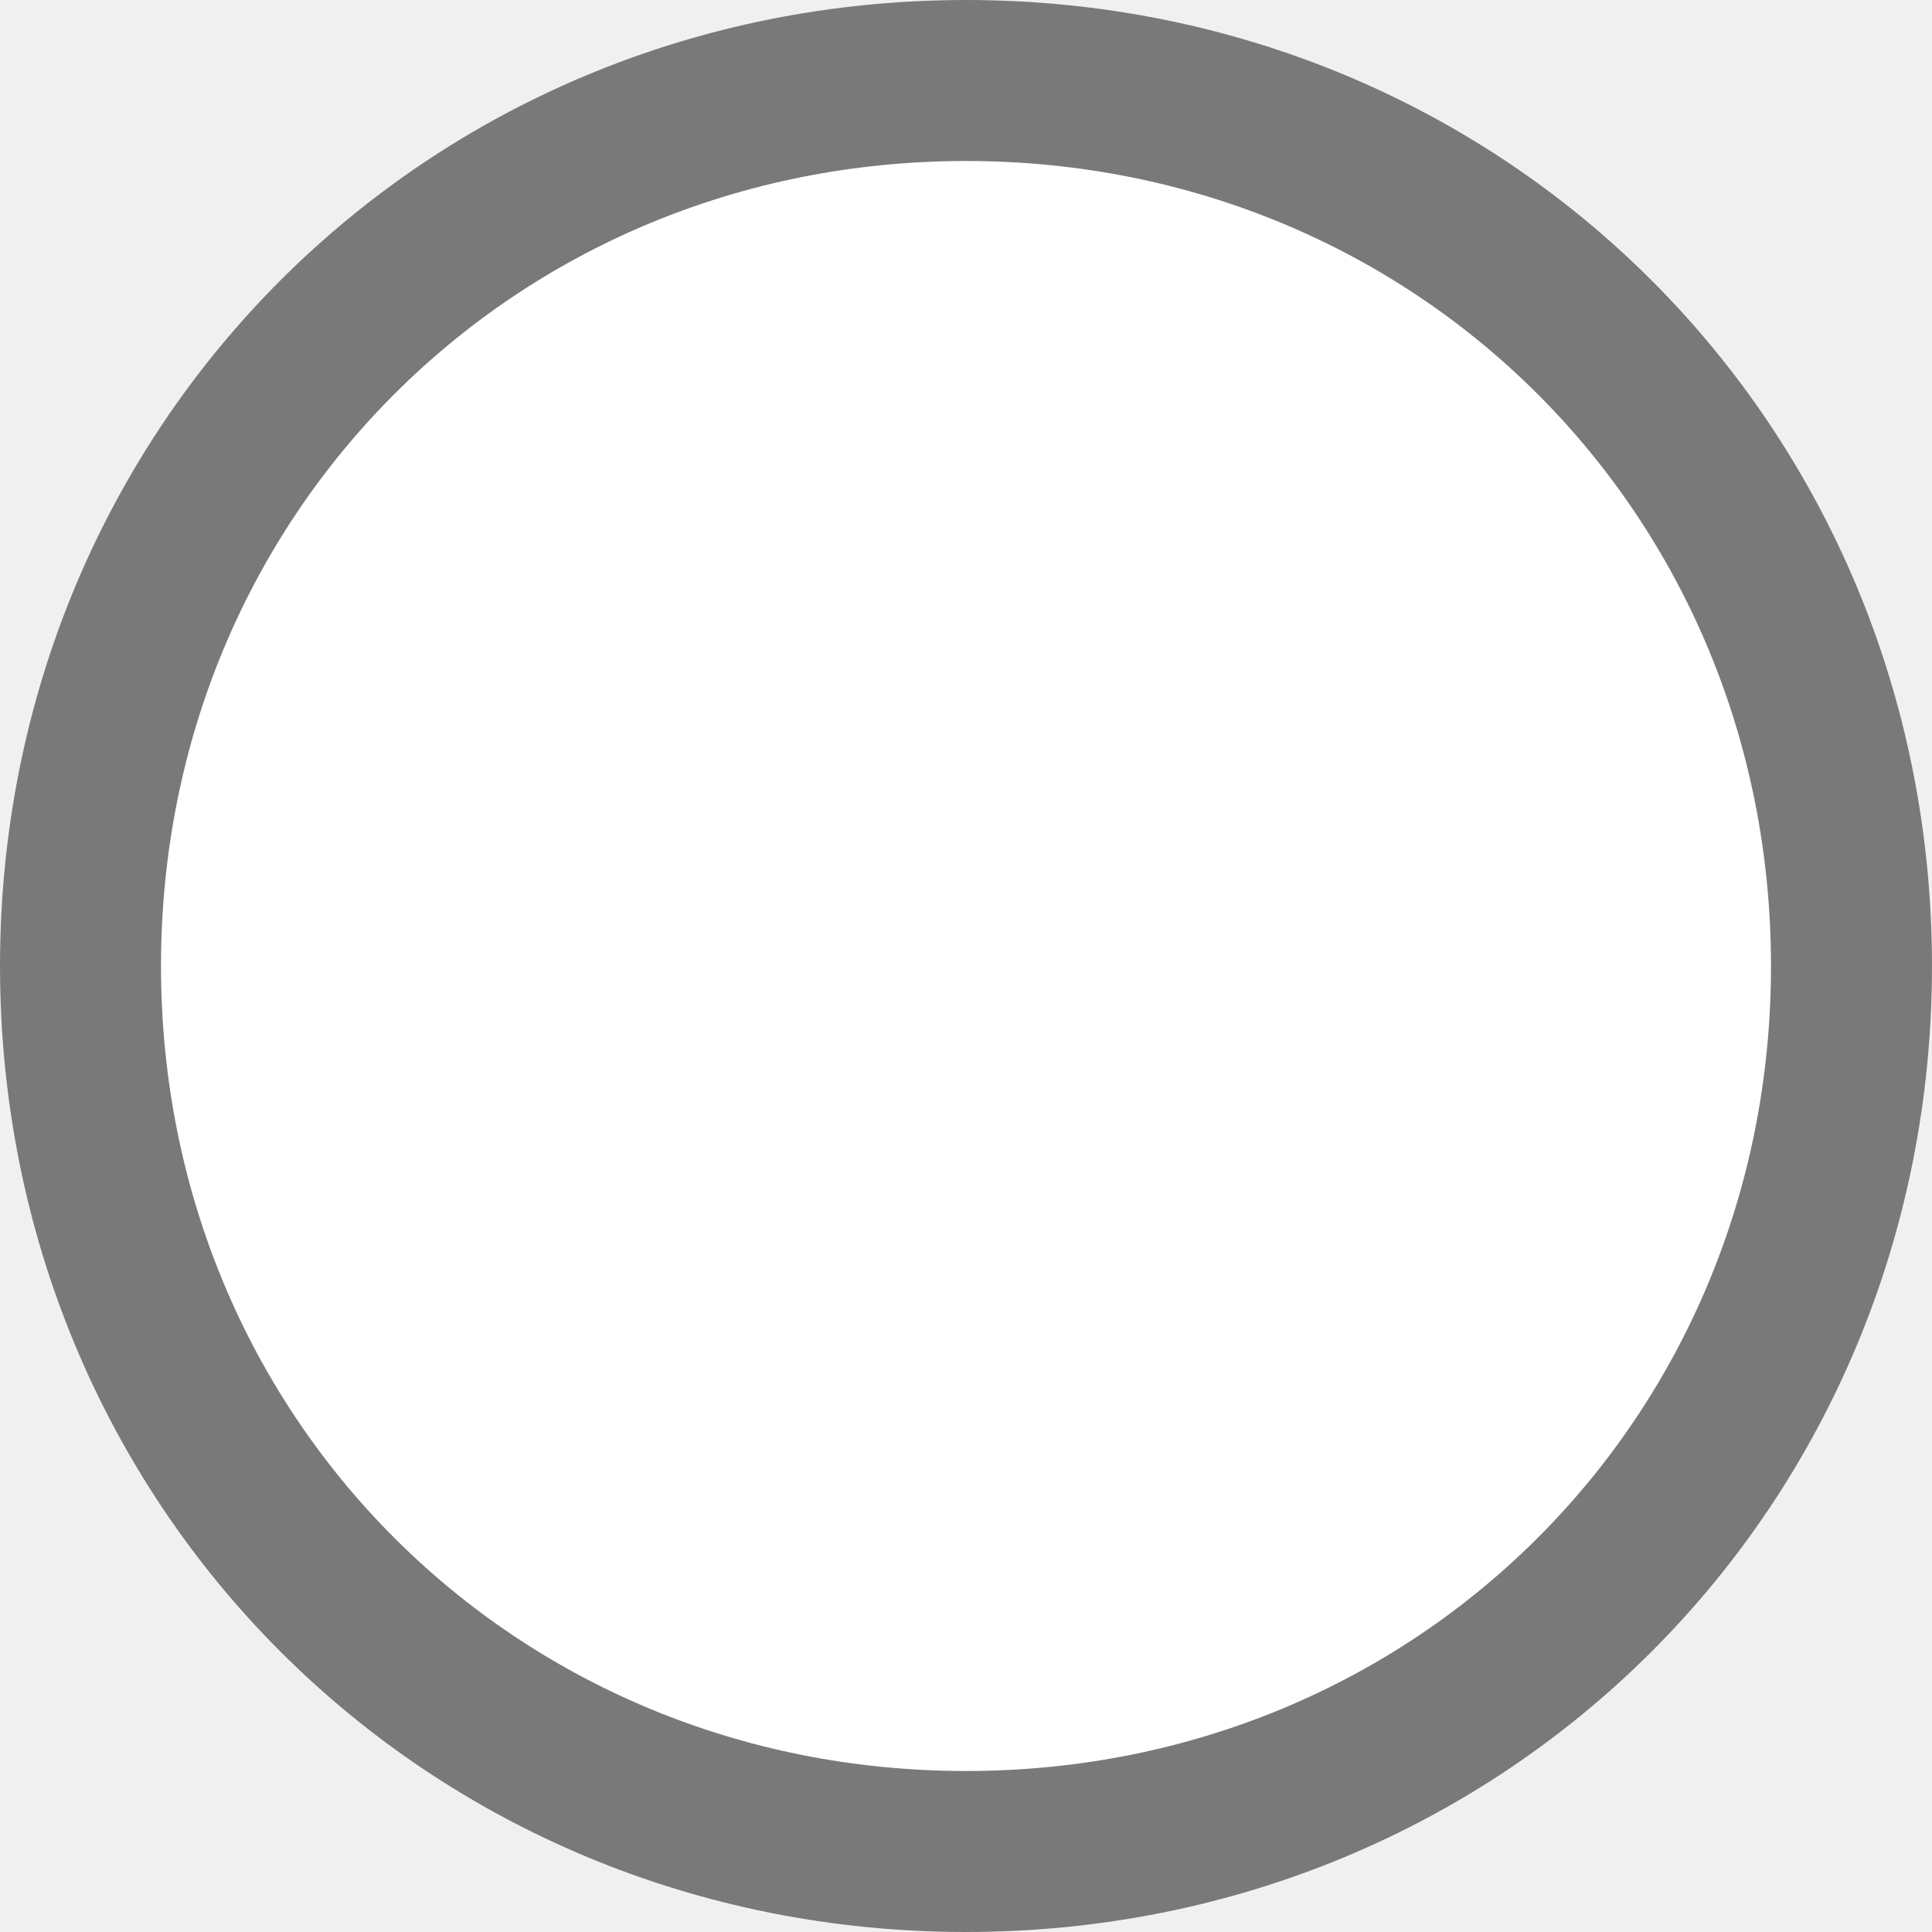
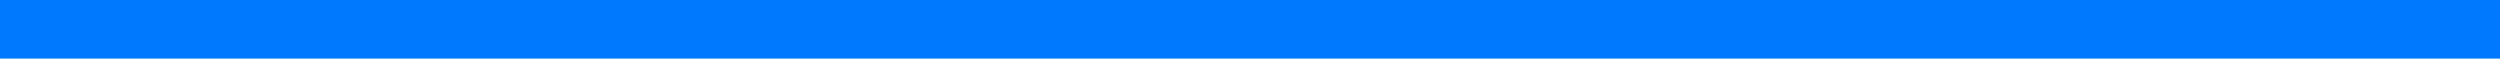
- <svg xmlns="http://www.w3.org/2000/svg" version="1.1" width="12px" height="12px" viewBox="254 278  12 12">
-   <path d="M 260 278  C 263.36 278  266 280.64  266 284  C 266 287.36  263.36 290  260 290  C 256.64 290  254 287.36  254 284  C 254 280.64  256.64 278  260 278  Z " fill-rule="nonzero" fill="#ffffff" stroke="none" />
-   <path d="M 260 278.5  C 263.08 278.5  265.5 280.92  265.5 284  C 265.5 287.08  263.08 289.5  260 289.5  C 256.92 289.5  254.5 287.08  254.5 284  C 254.5 280.92  256.92 278.5  260 278.5  Z " stroke-width="1" stroke="#797979" fill="none" />
+ <svg xmlns="http://www.w3.org/2000/svg" version="1.1" width="1366px" height="32px">
+   <g transform="matrix(1 0 0 1 -1998 -91 )">
+     <path d="M 0 32  L 0 0  L 120.386 0  L 1366 0  L 1366 32  L 0 32  Z " fill-rule="nonzero" fill="#0079fe" stroke="none" transform="matrix(1 0 0 1 1998 91 )" />
+   </g>
</svg>
